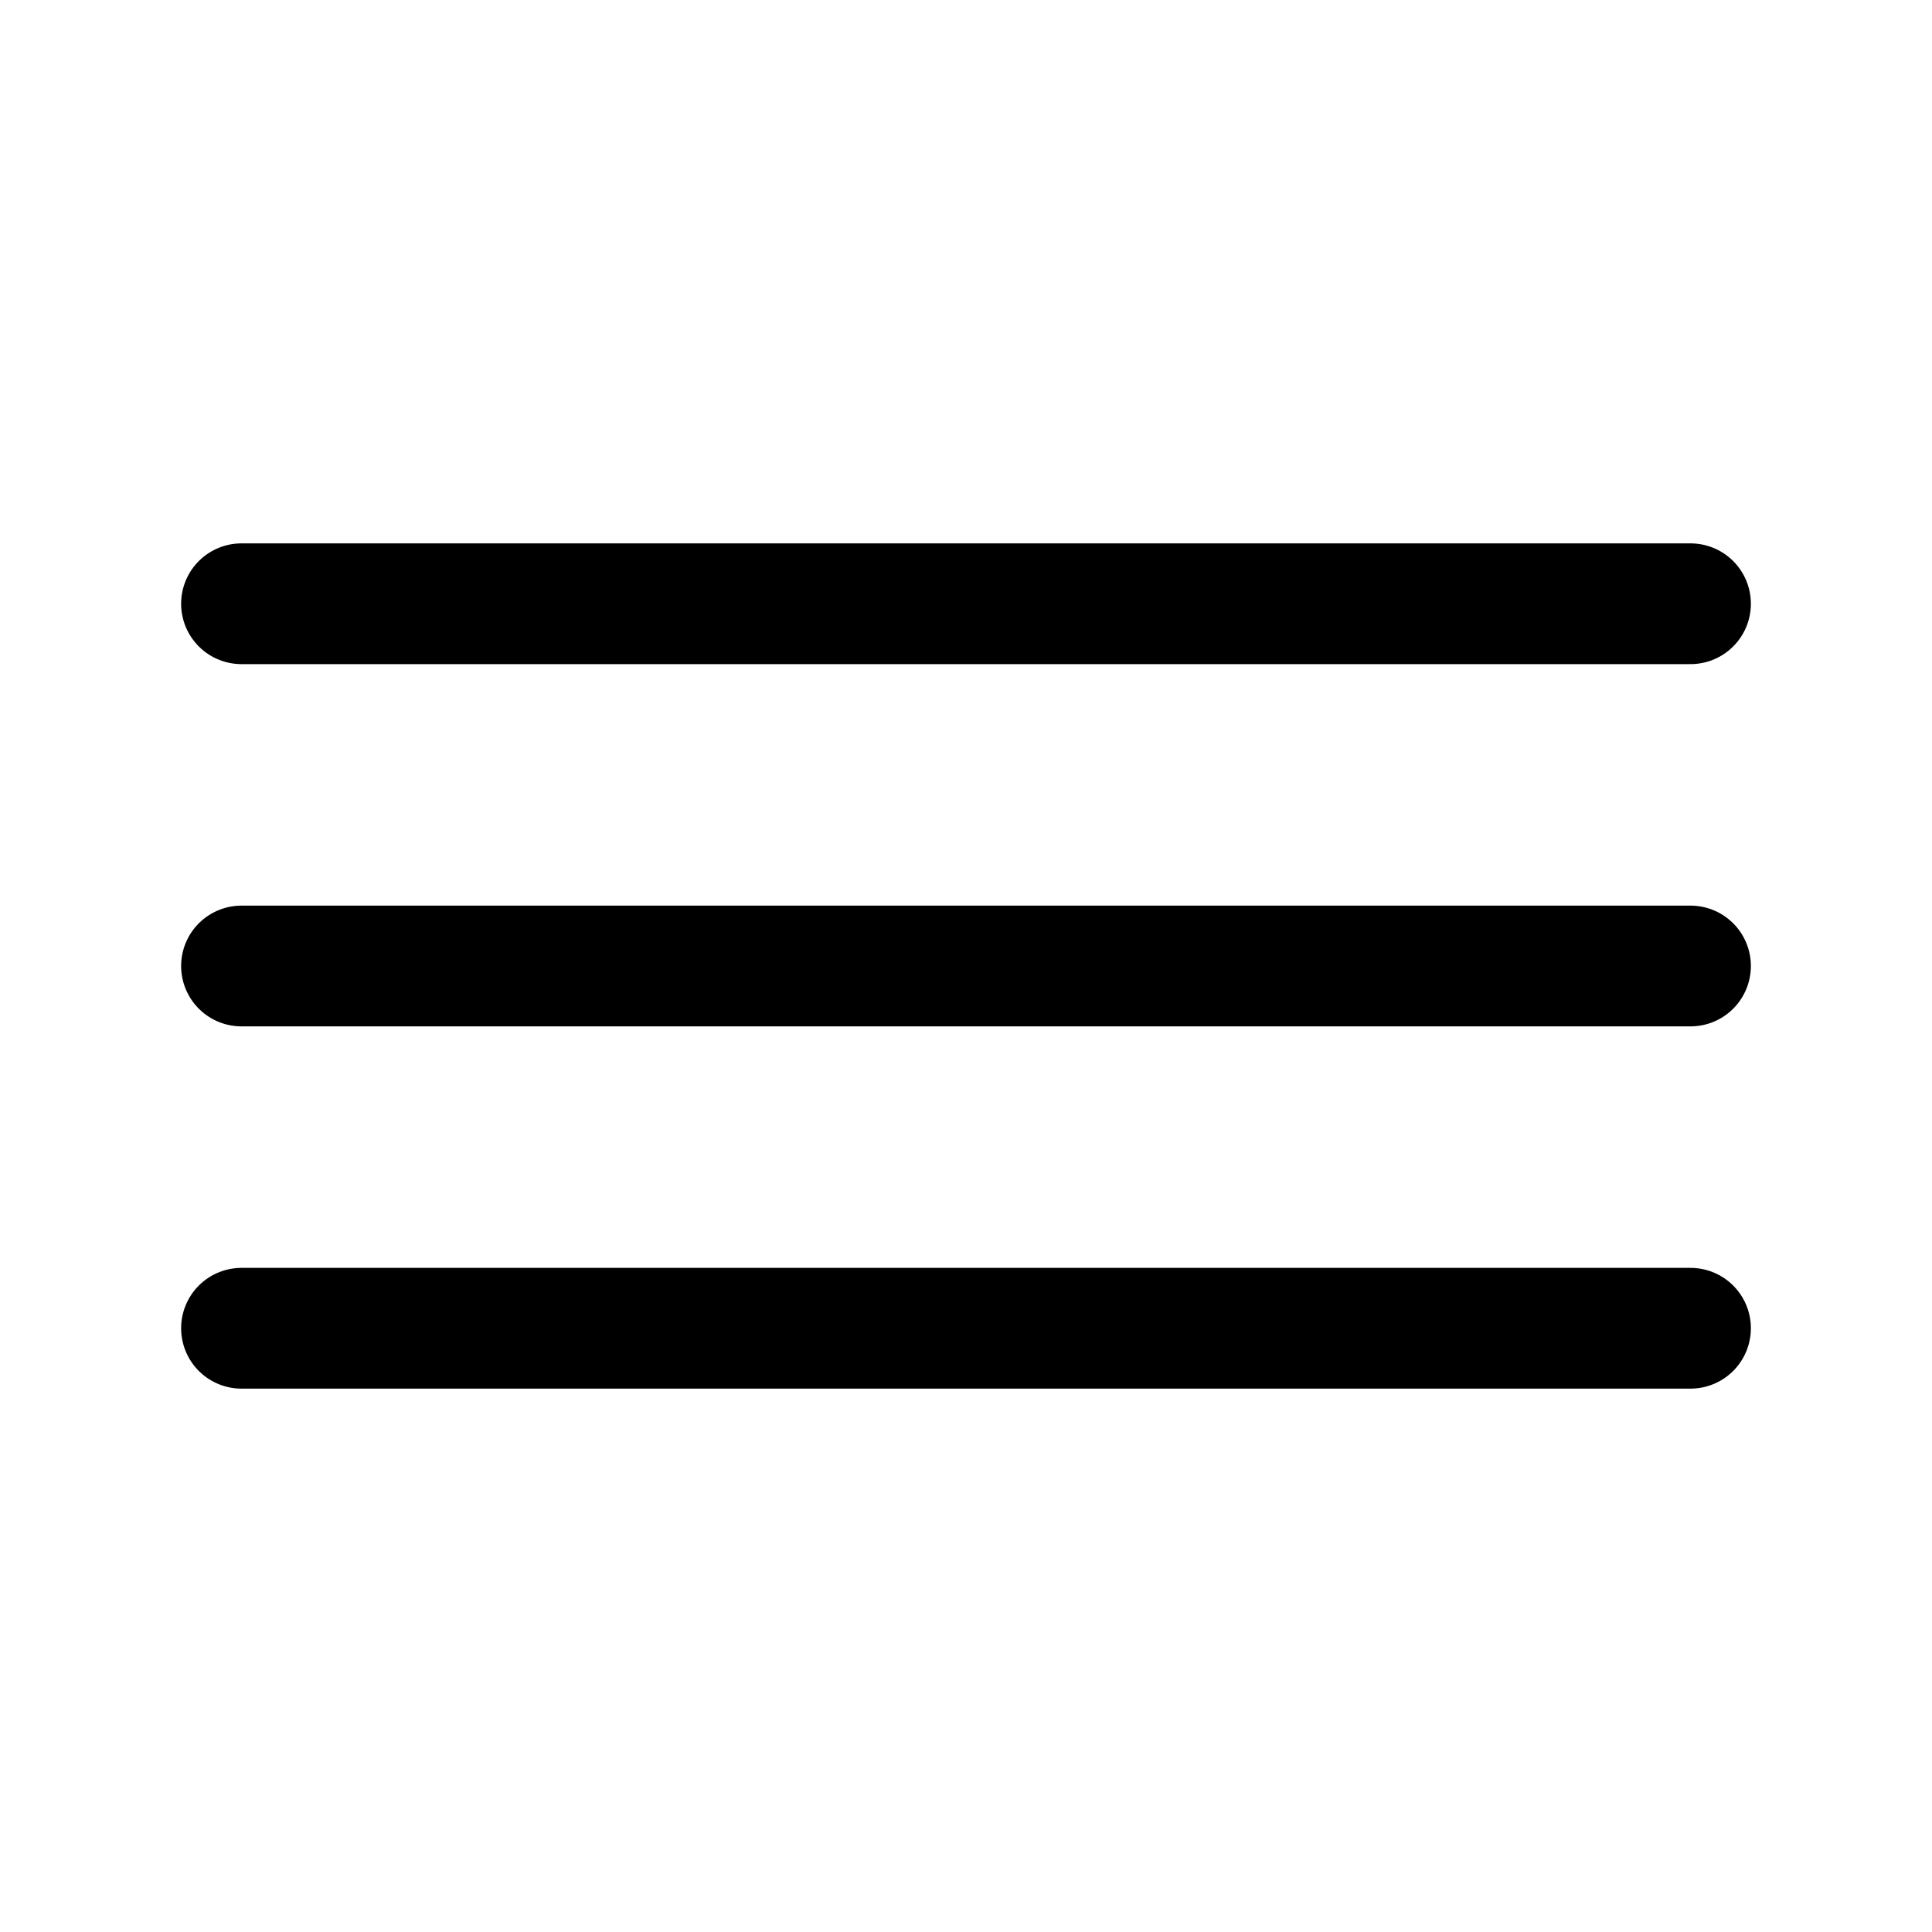
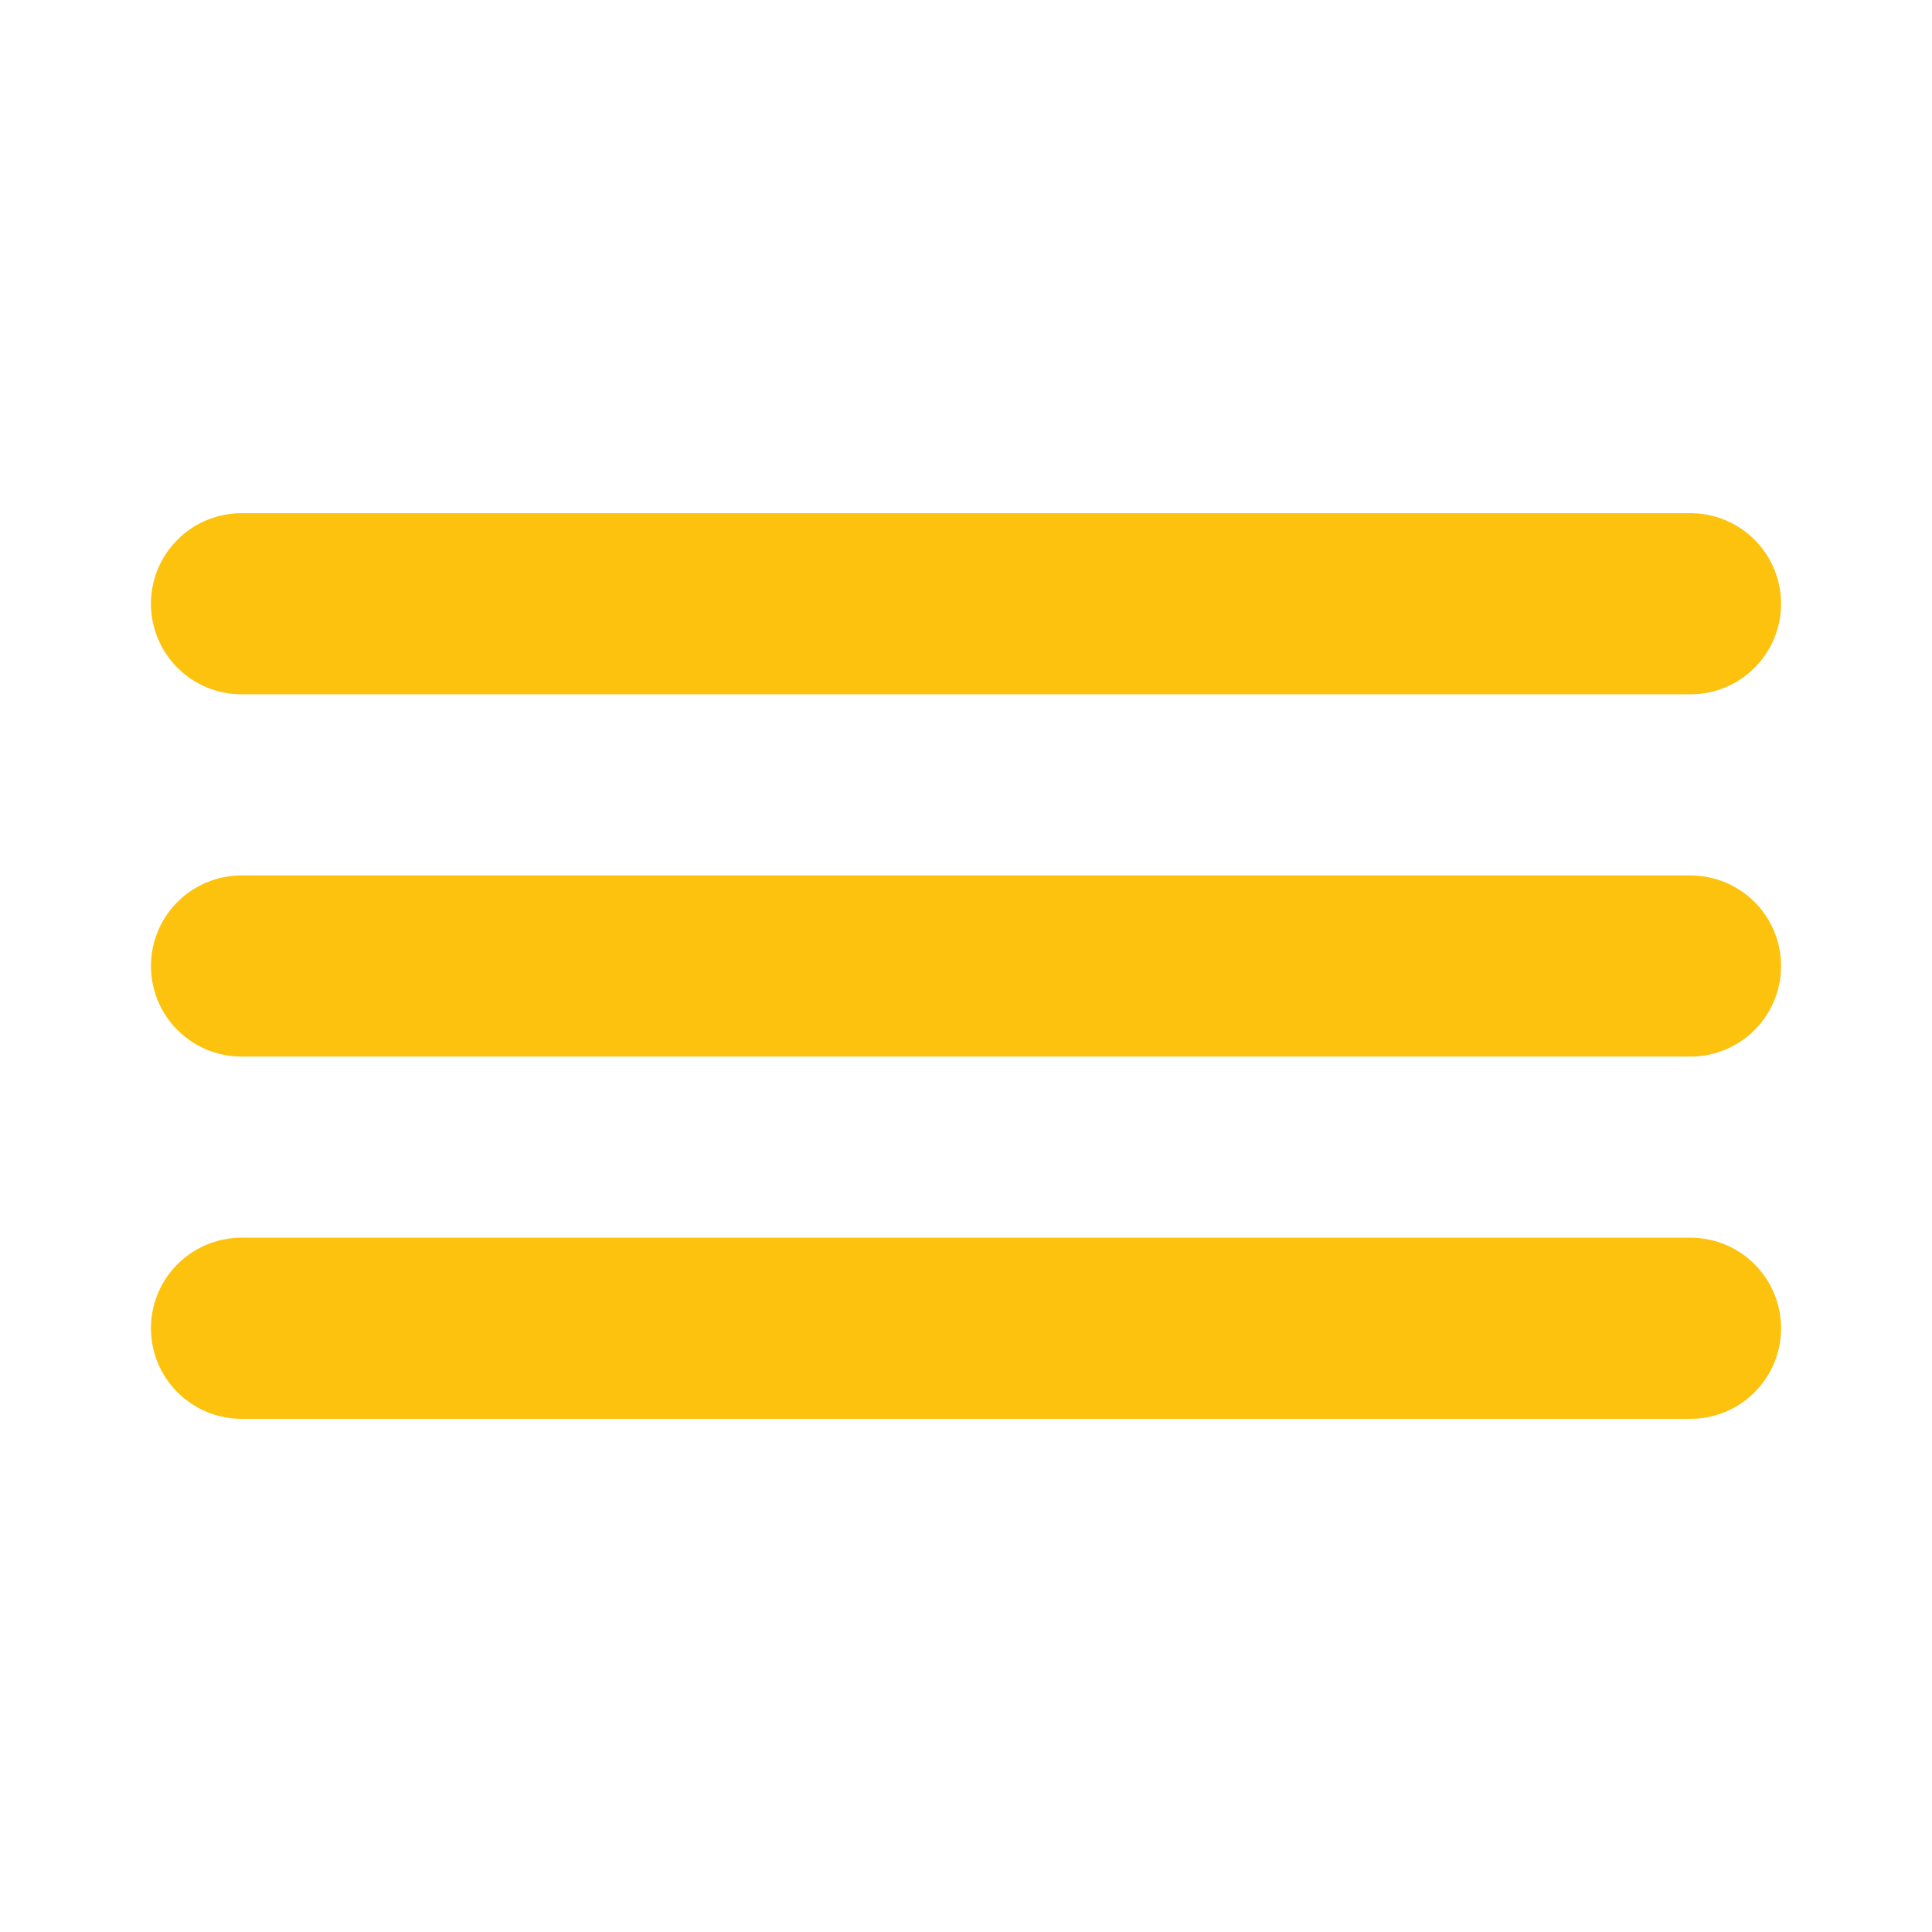
<svg xmlns="http://www.w3.org/2000/svg" width="32px" height="32px">
-   <g stroke="#000000" stroke-width="2" stroke-linecap="round">
+   <g stroke="#fcc20d" stroke-width="3" stroke-linecap="round">
    <path d="M4 10L28 10" />
    <path d="M4 16L28 16" />
    <path d="M4 22L28 22" />
  </g>
</svg>
